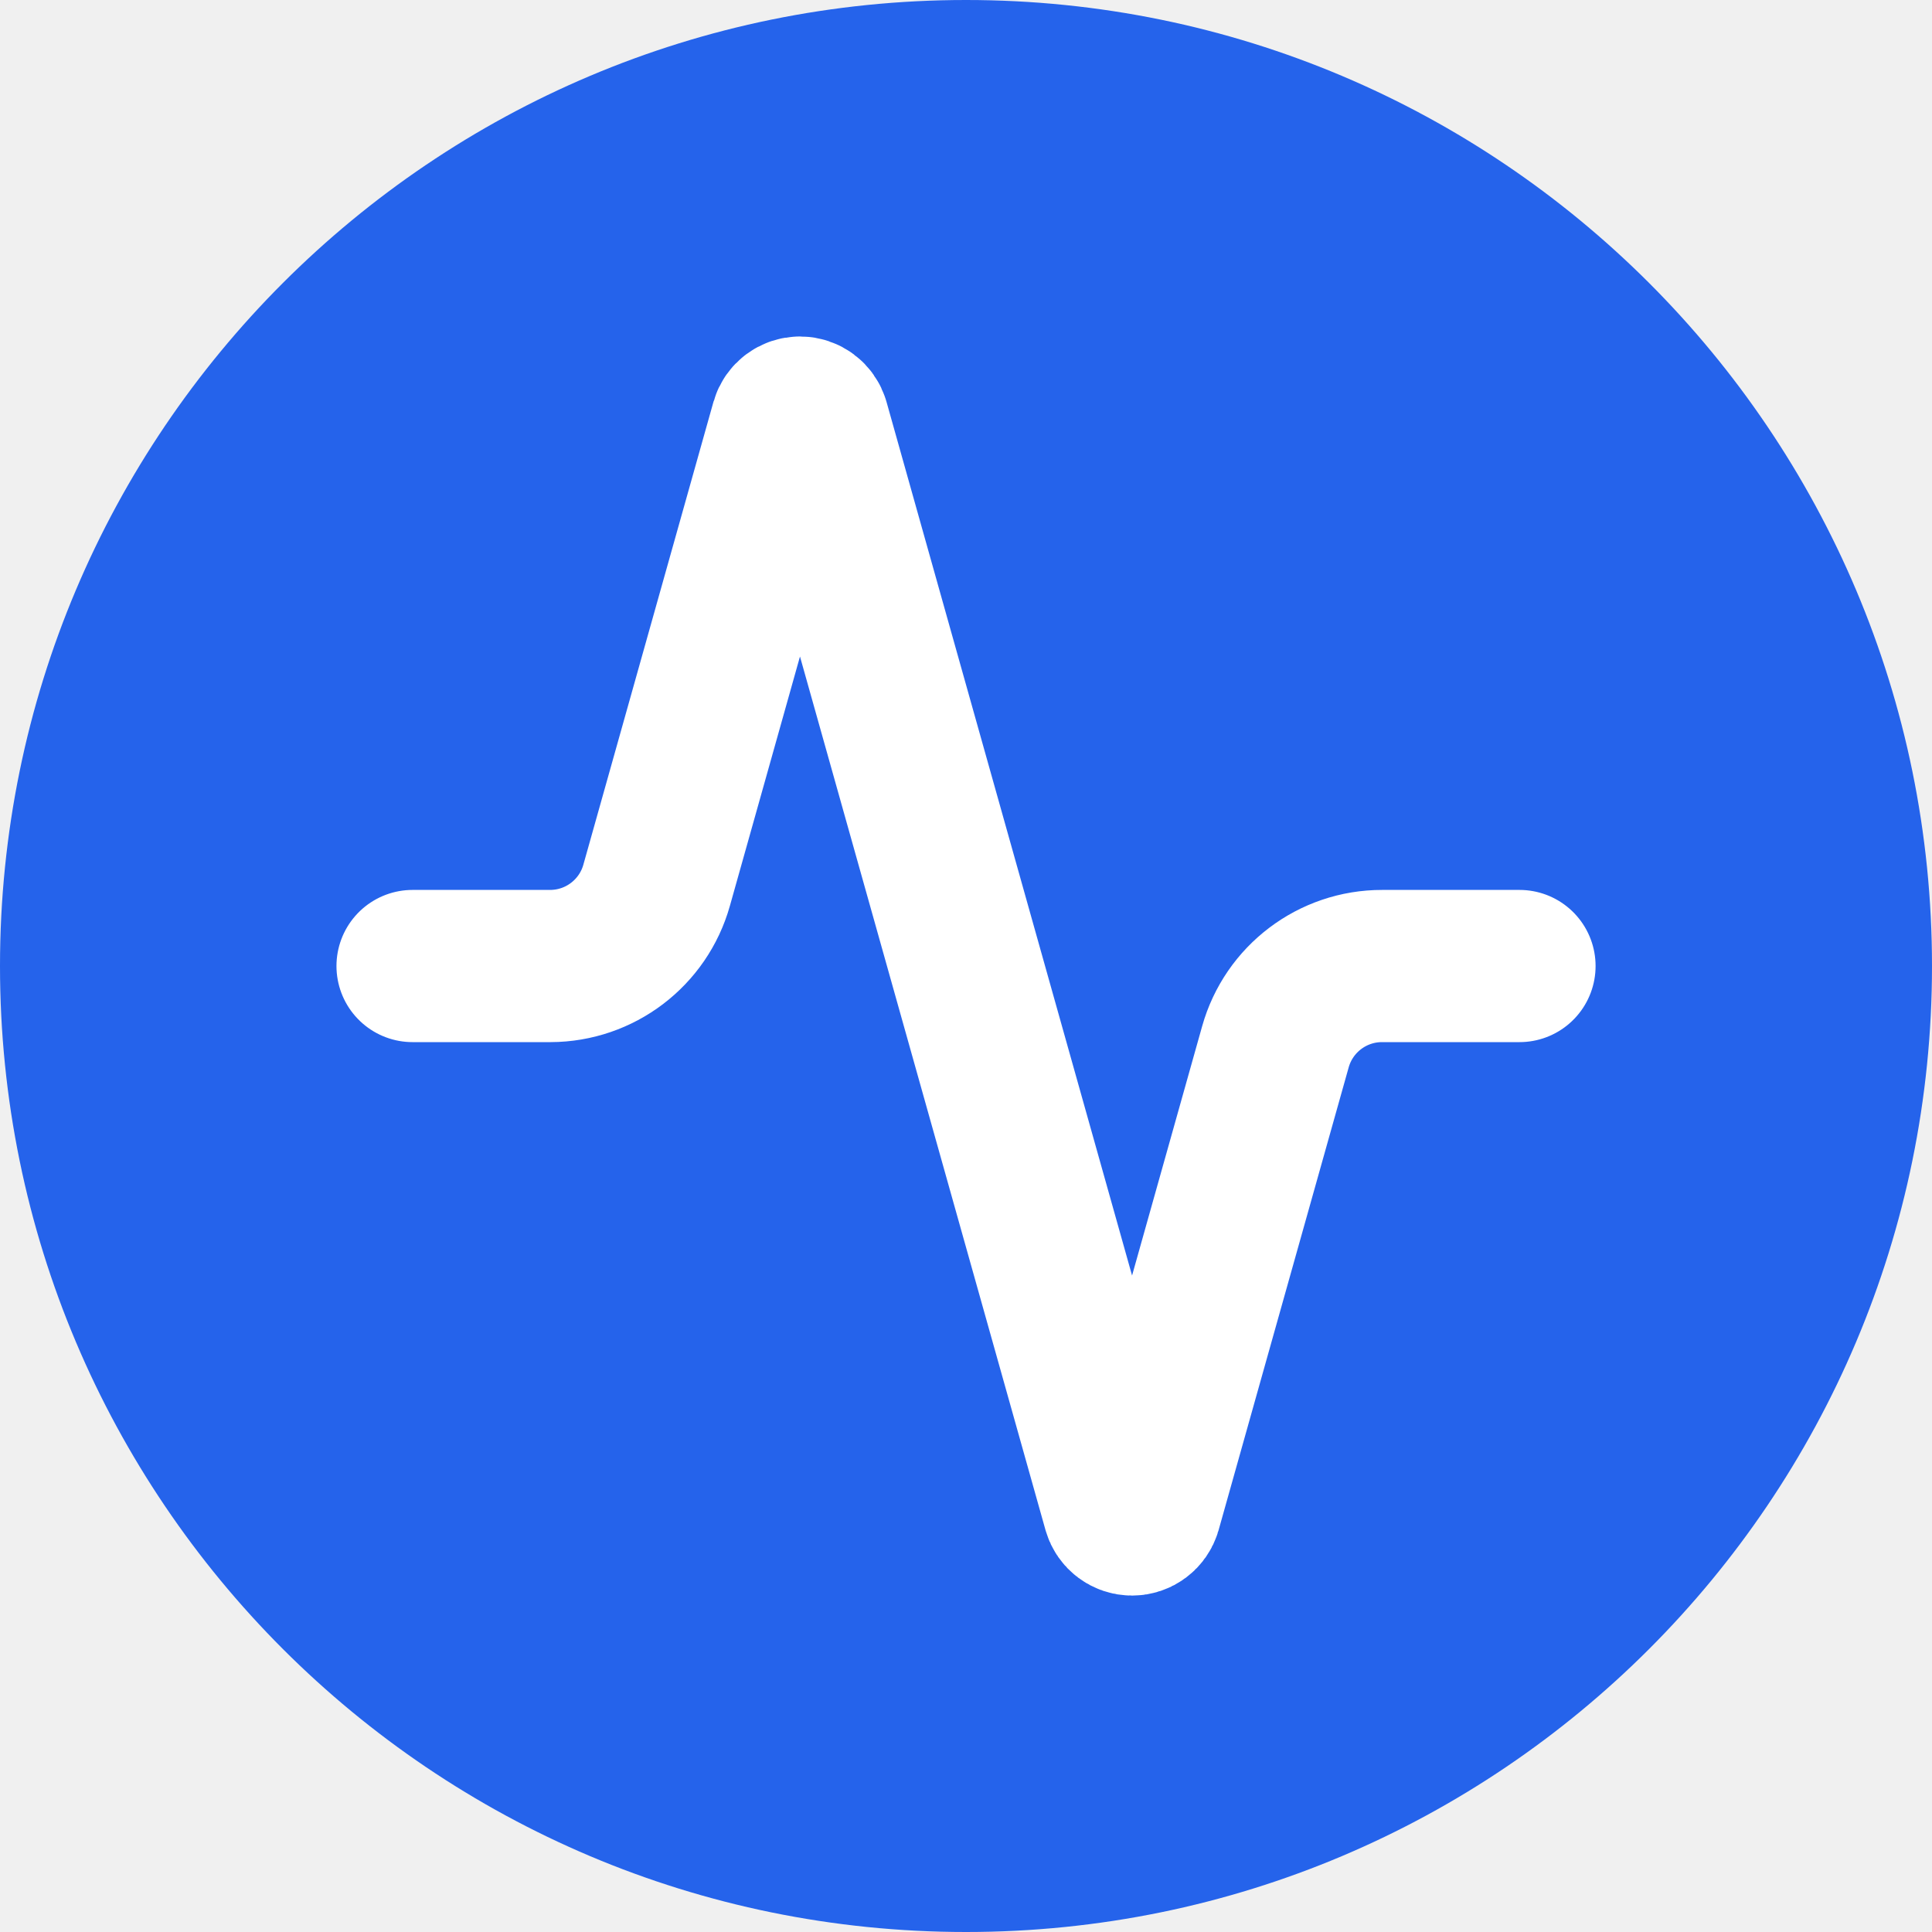
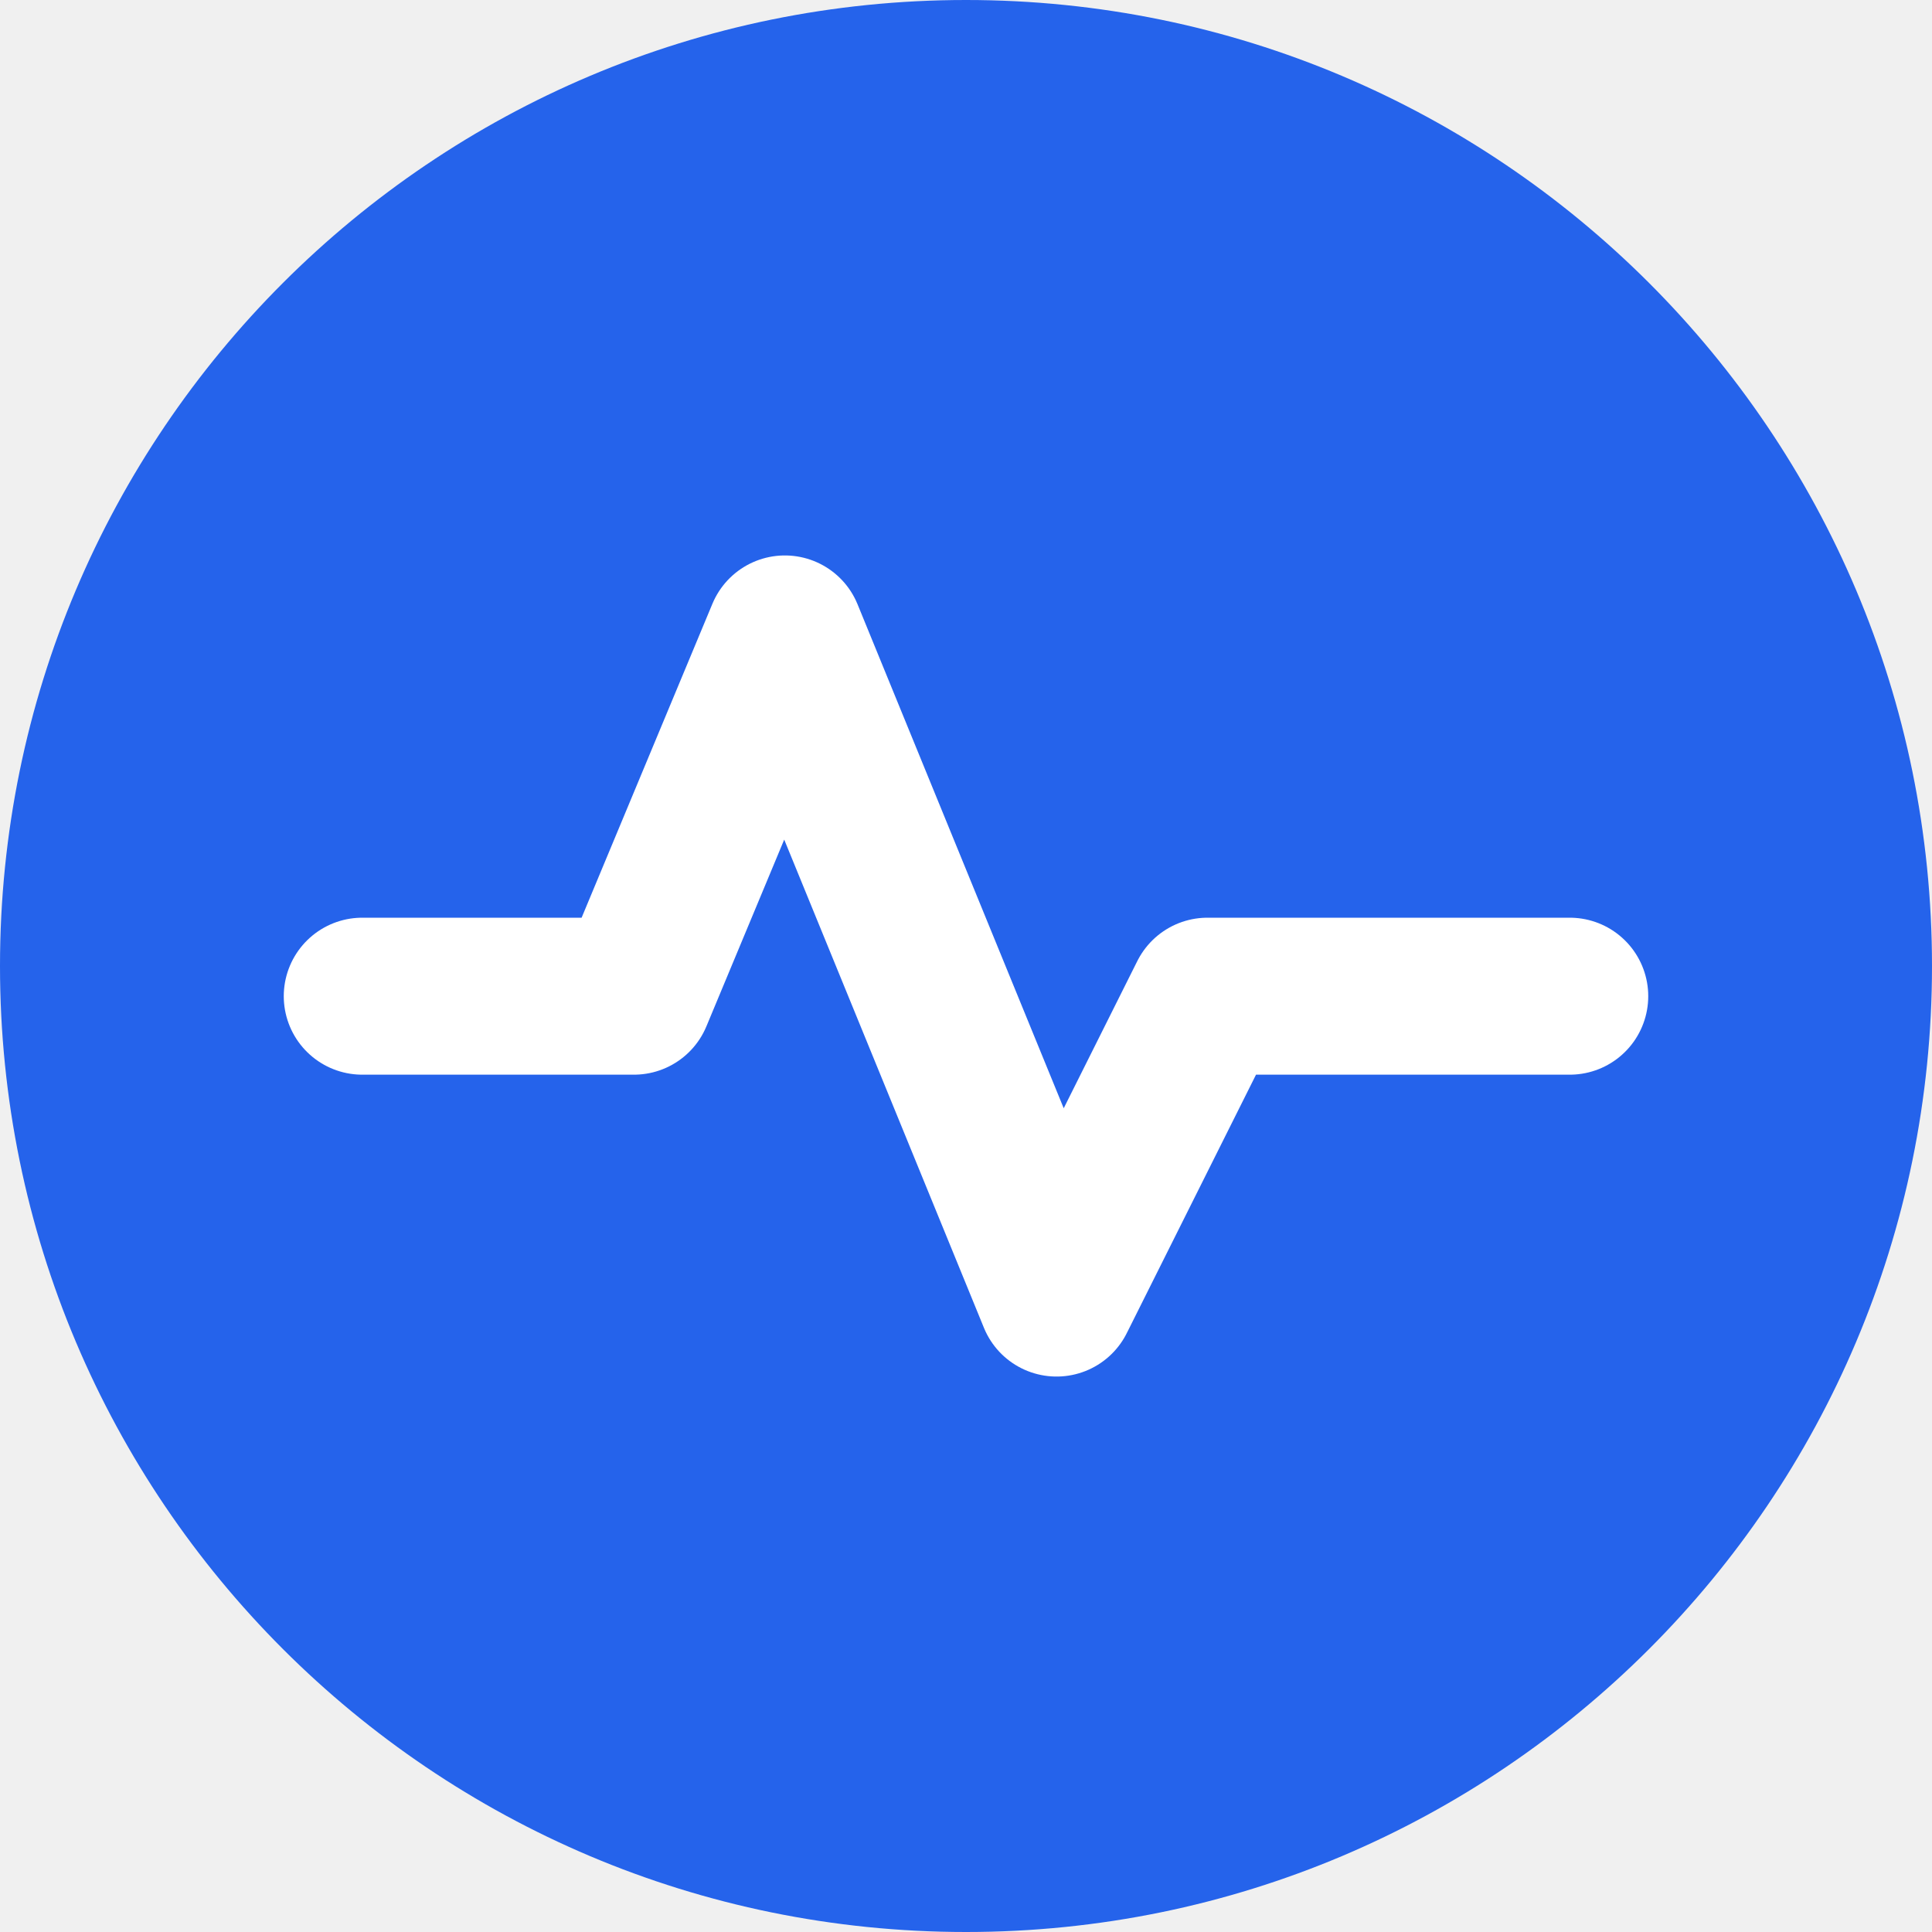
<svg xmlns="http://www.w3.org/2000/svg" viewBox="0 0 32 32">
  <circle cx="16" cy="16" r="16" fill="#2563eb" />
-   <path transform="translate(5 5) scale(0.9167)" d="M22 12h-2.48a2 2 0 0 0-1.93 1.46l-2.35 8.36a.25.25 0 0 1-.48 0L9.24 2.18a.25.25 0 0 0-.48 0l-2.35 8.36A2 2 0 0 1 4.49 12H2" fill="none" stroke="#fff" stroke-width="2.75" stroke-linecap="round" stroke-linejoin="round" />
+   <path d="M6 16.5h4.5l2.5-6 4.5 11 2.5-5h6" fill="none" stroke="#fff" stroke-width="2.6" stroke-linecap="round" stroke-linejoin="round" />
</svg>
